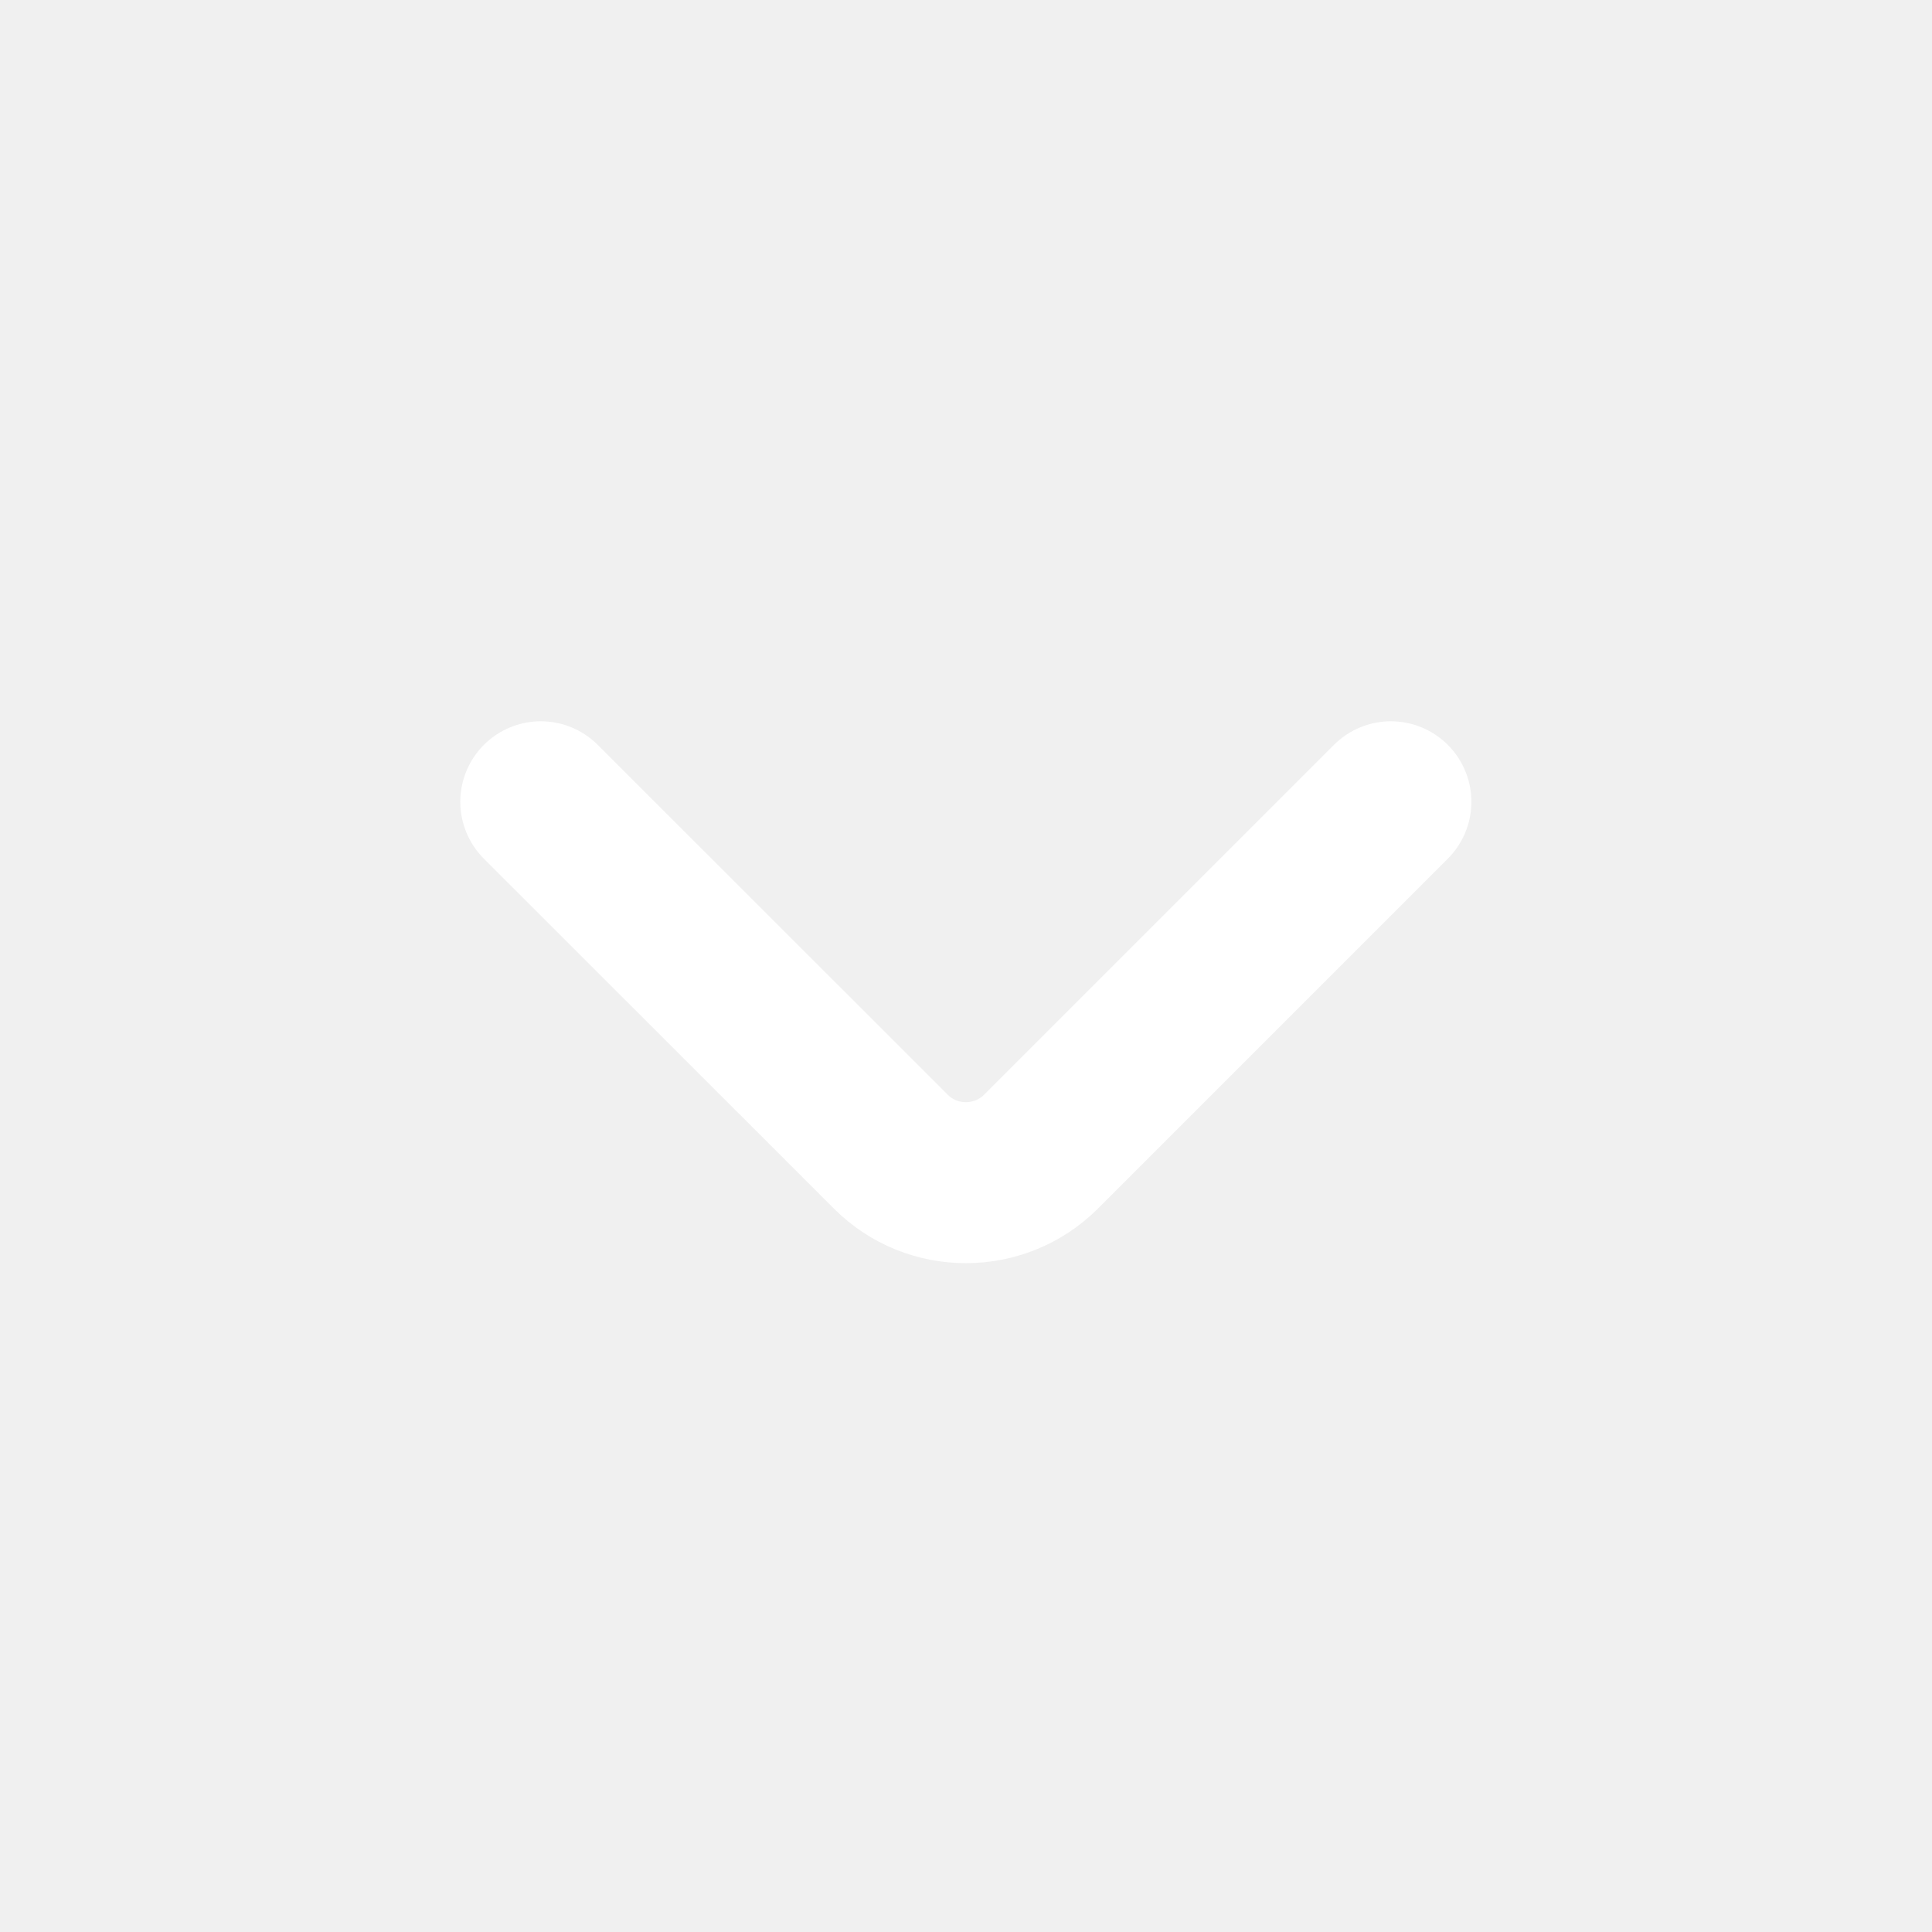
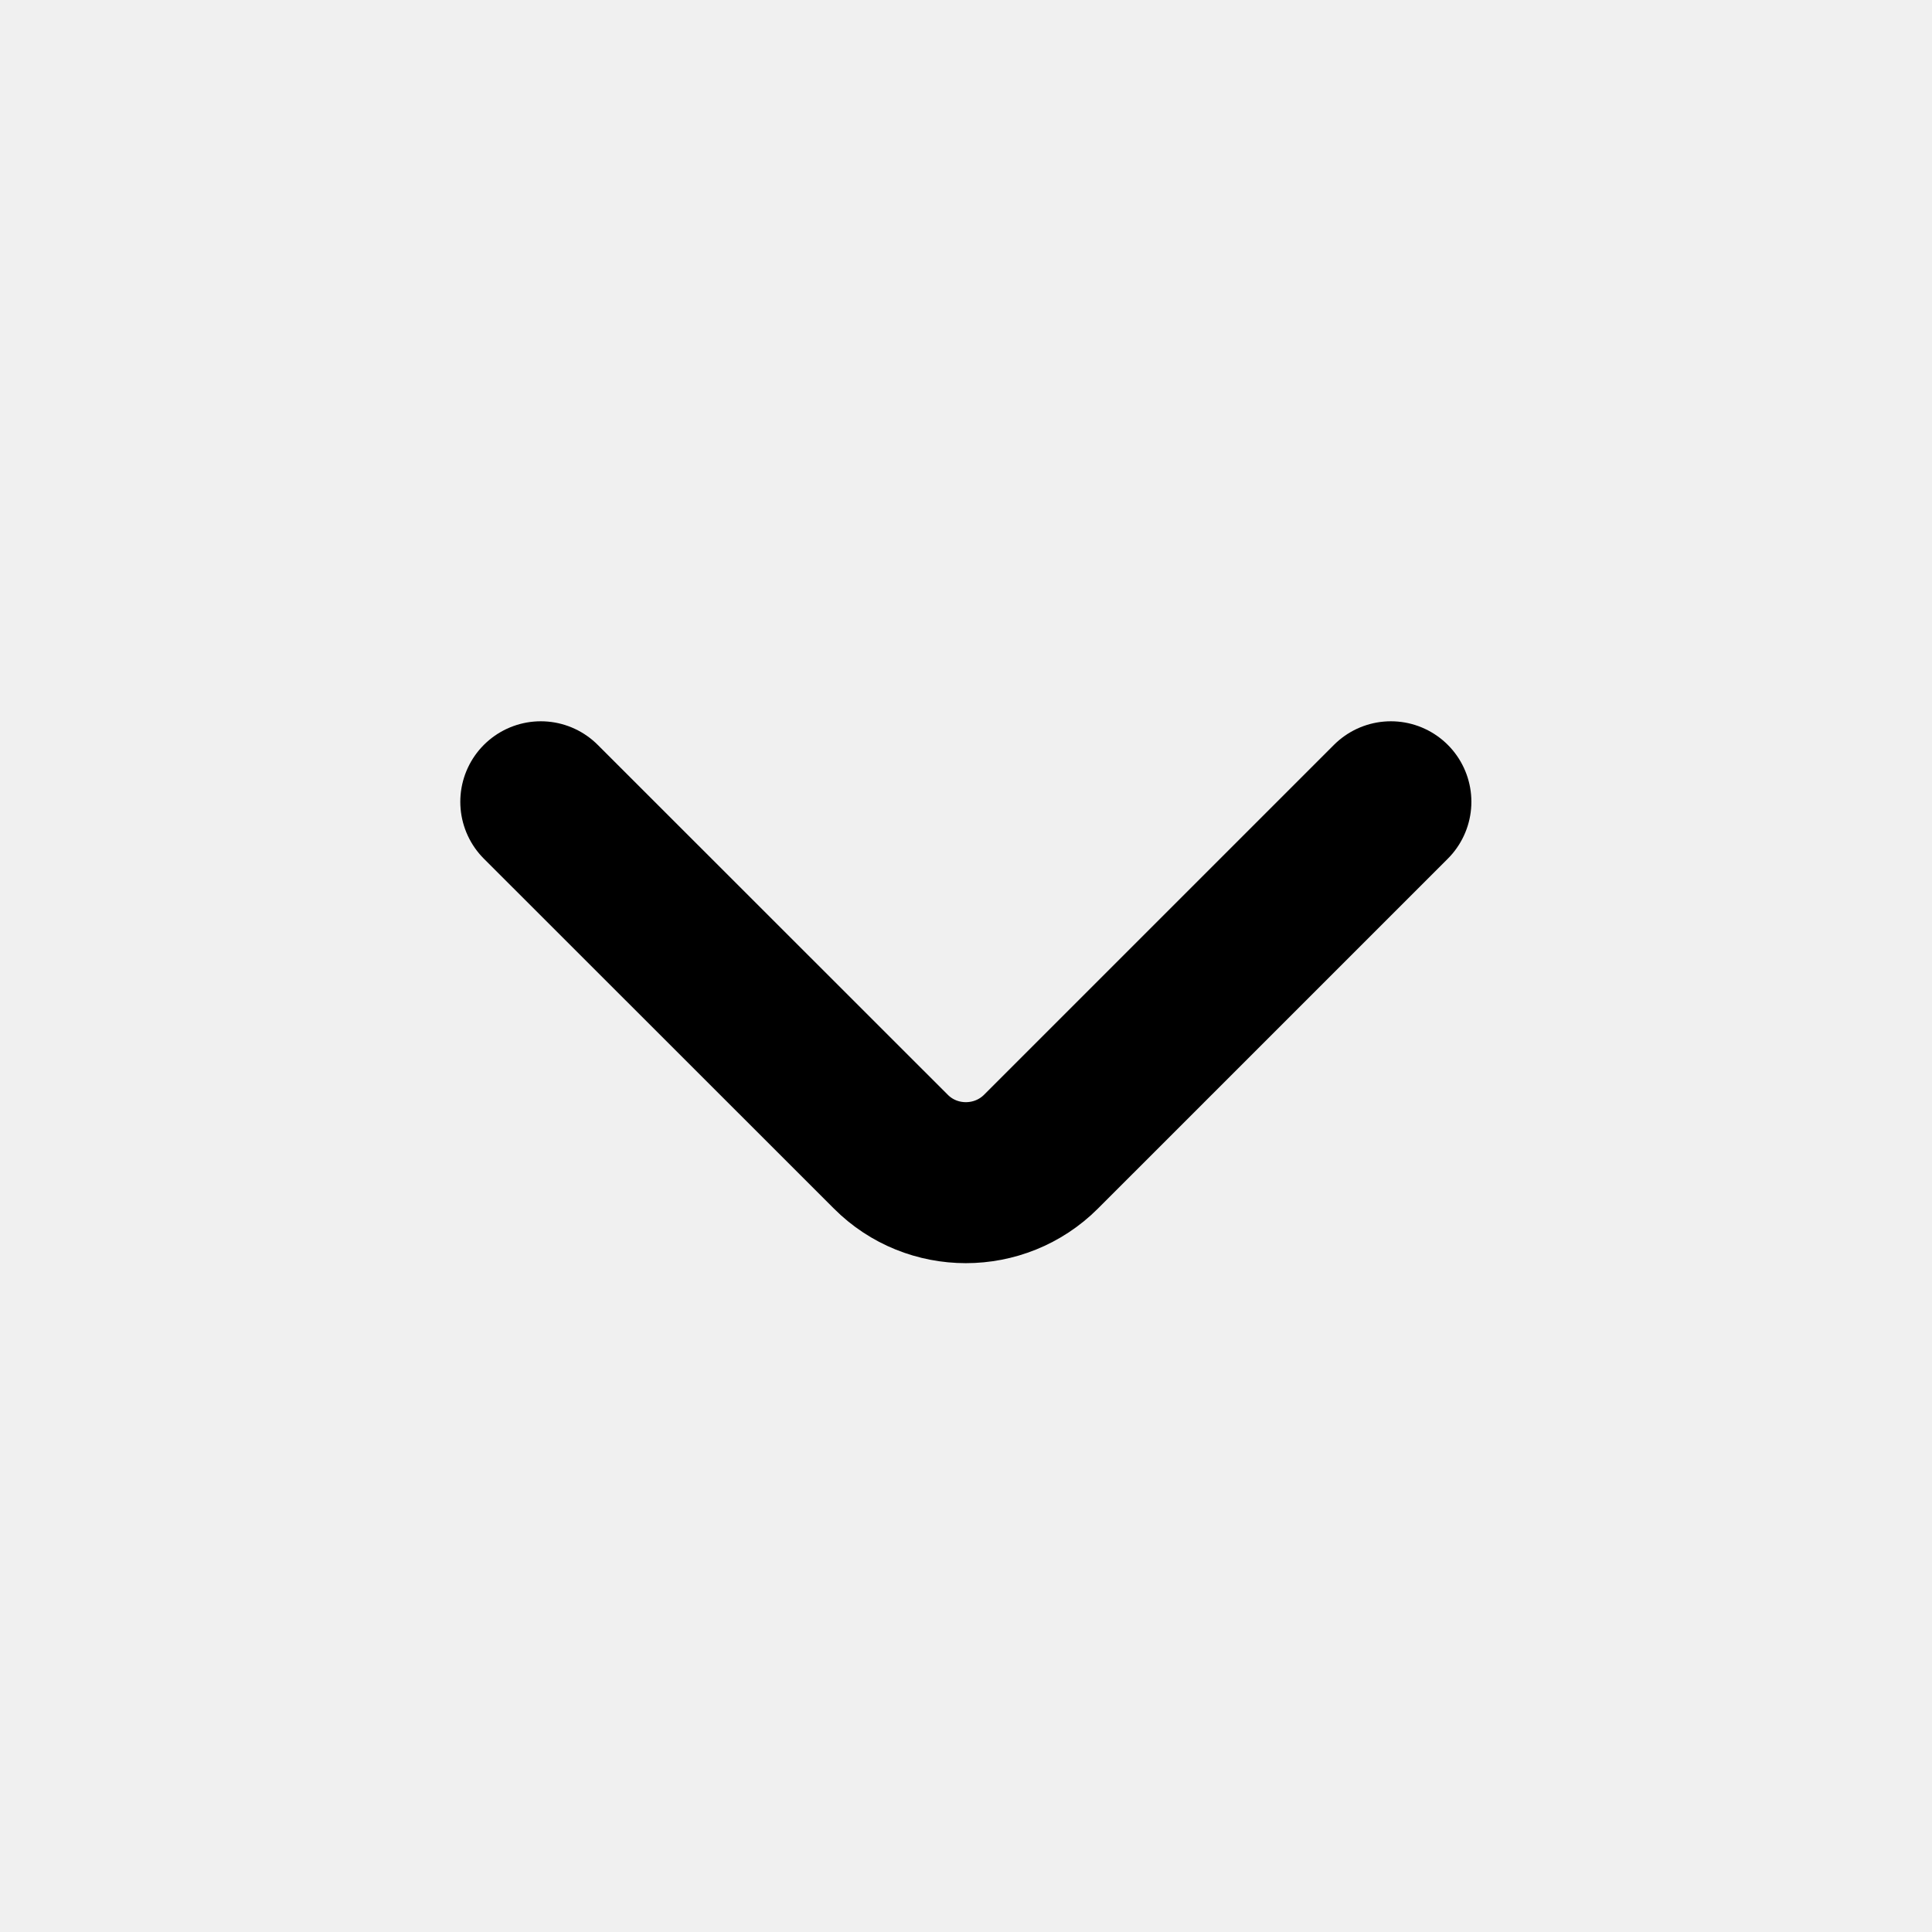
<svg xmlns="http://www.w3.org/2000/svg" width="12" height="12" viewBox="0 0 12 12" fill="none">
  <mask id="mask0_13031_32259" style="mask-type:alpha" maskUnits="userSpaceOnUse" x="0" y="0" width="12" height="12">
    <path d="M8.639 4.98L6.466 7.153C6.209 7.41 5.789 7.41 5.533 7.153L3.359 4.98" stroke="white" stroke-miterlimit="10" stroke-linecap="round" stroke-linejoin="round" />
  </mask>
  <g mask="url(#mask0_13031_32259)">
-     <path d="M0 12L12 12L12 0L0 0L0 12Z" fill="white" />
+     <path d="M0 12L12 12L12 0L0 0L0 12Z" fill="currentColor" />
  </g>
</svg>
